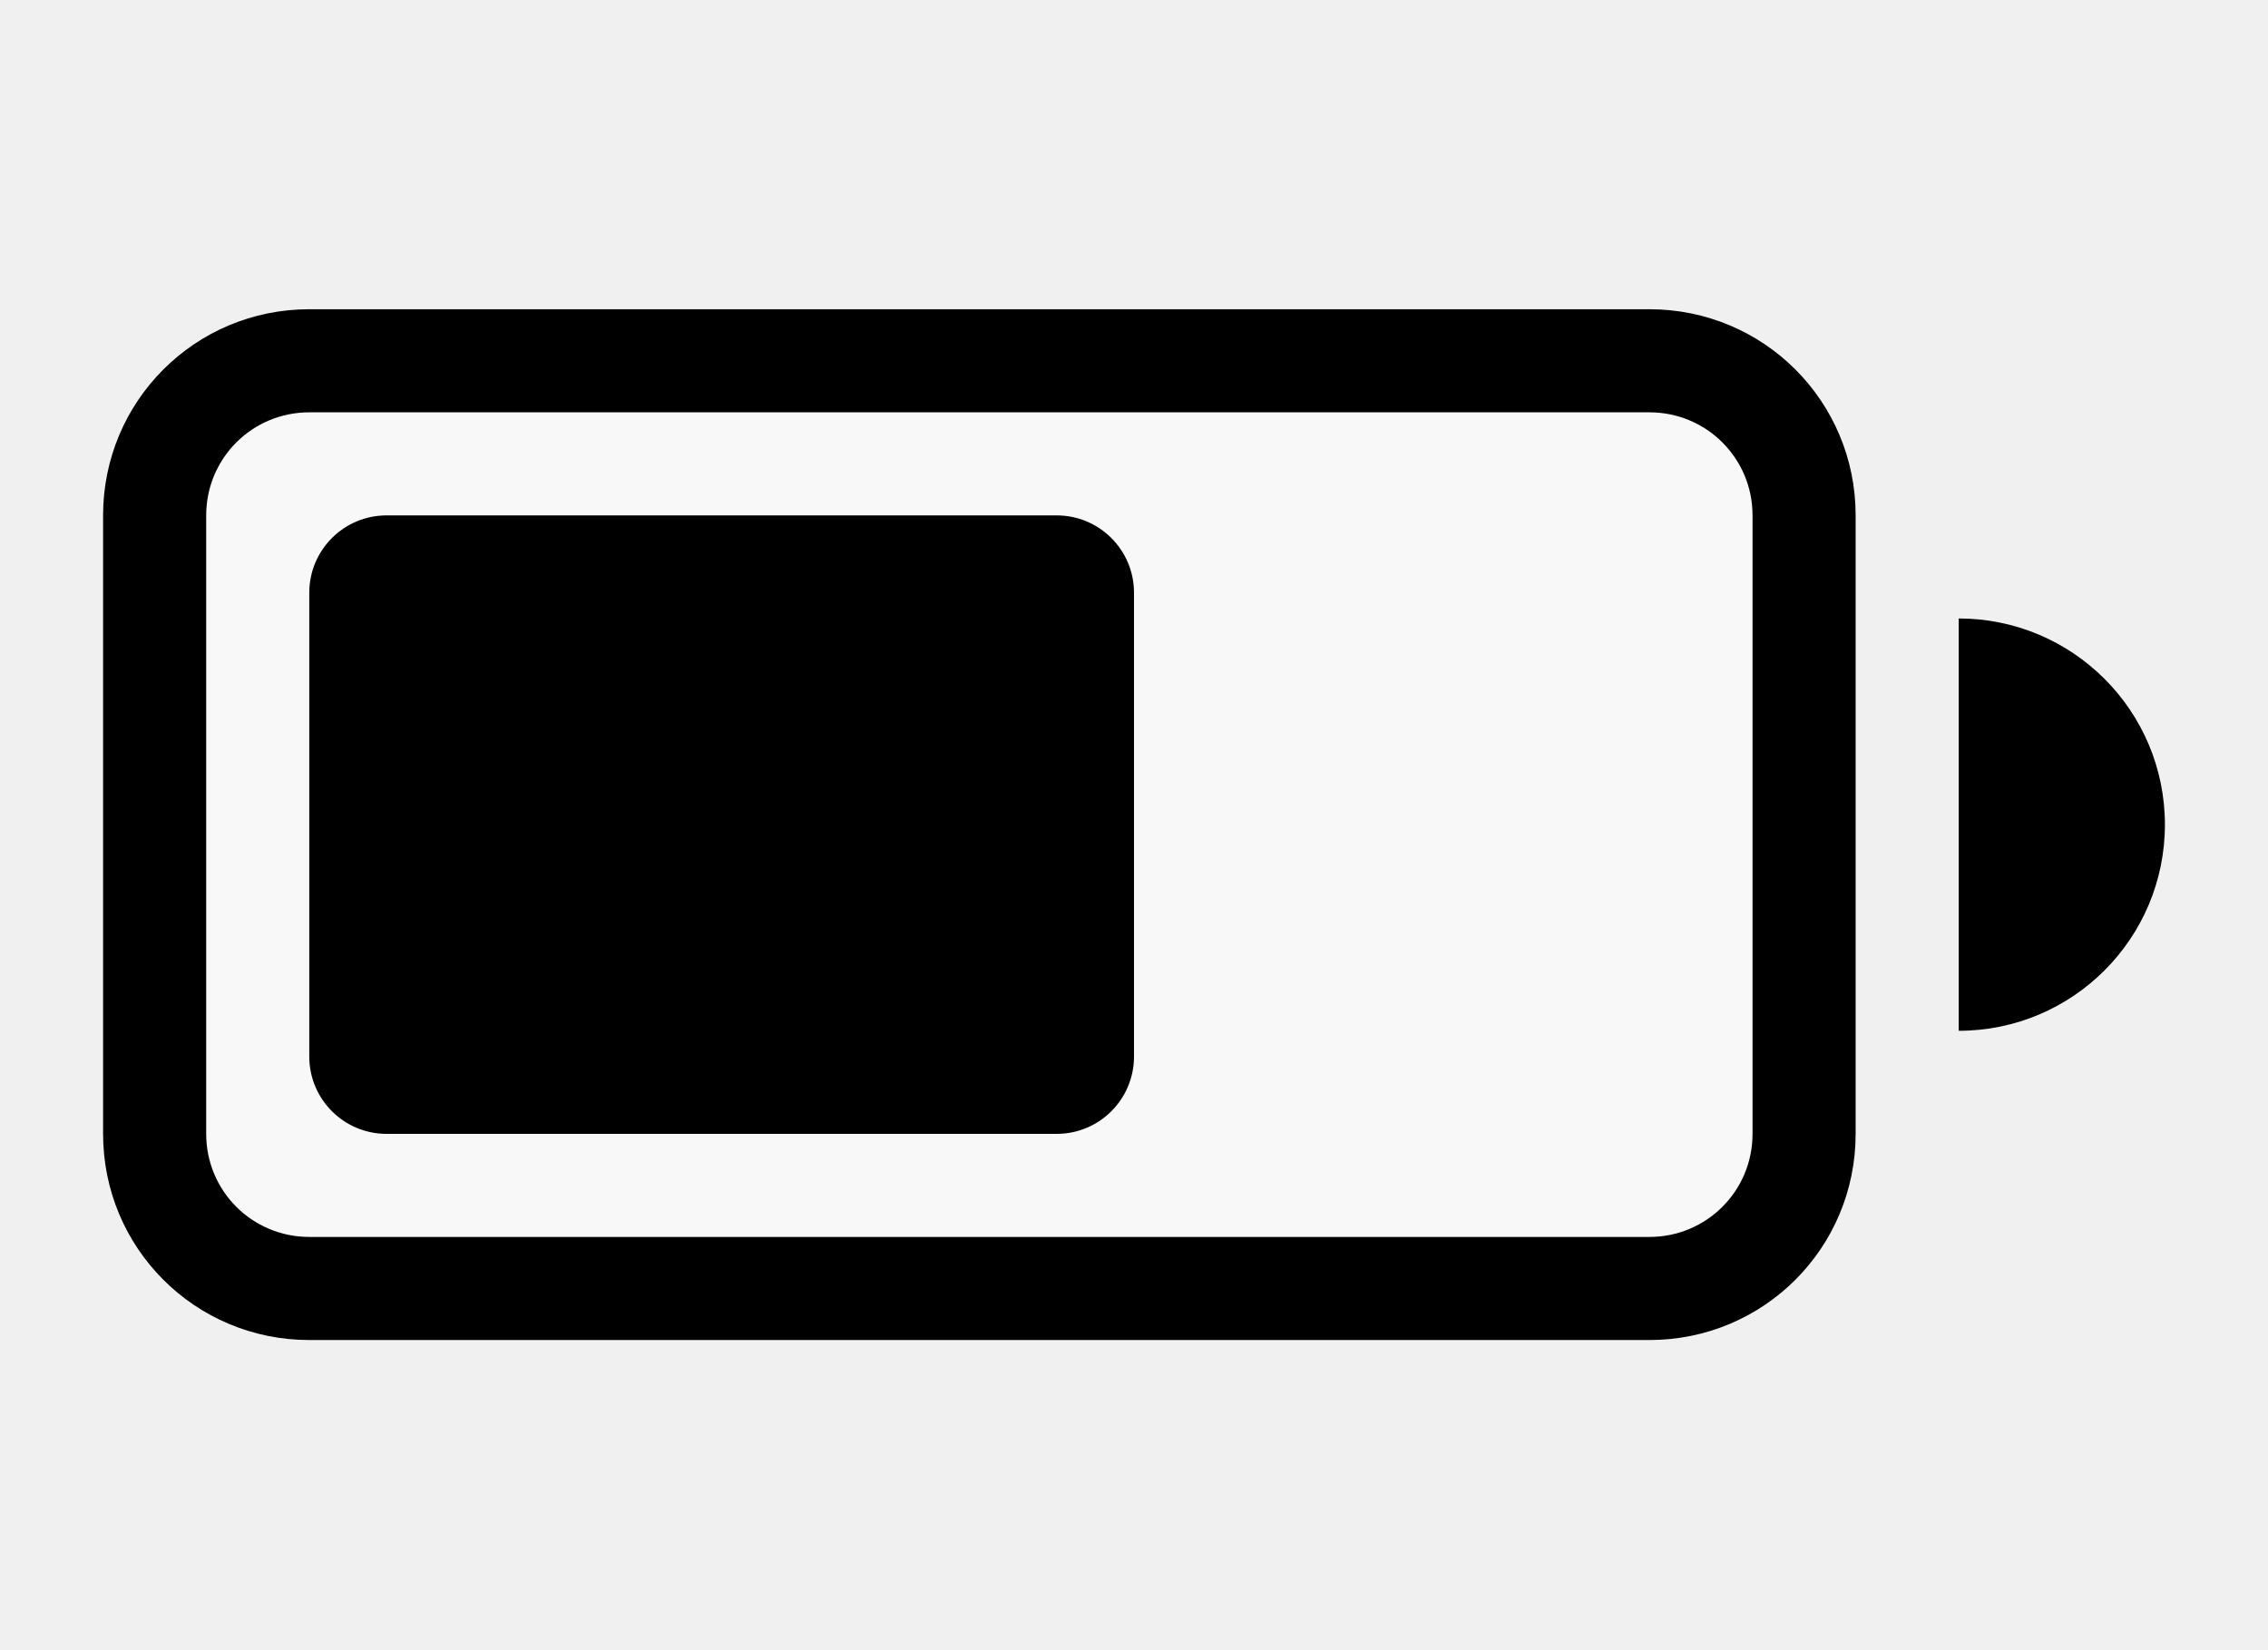
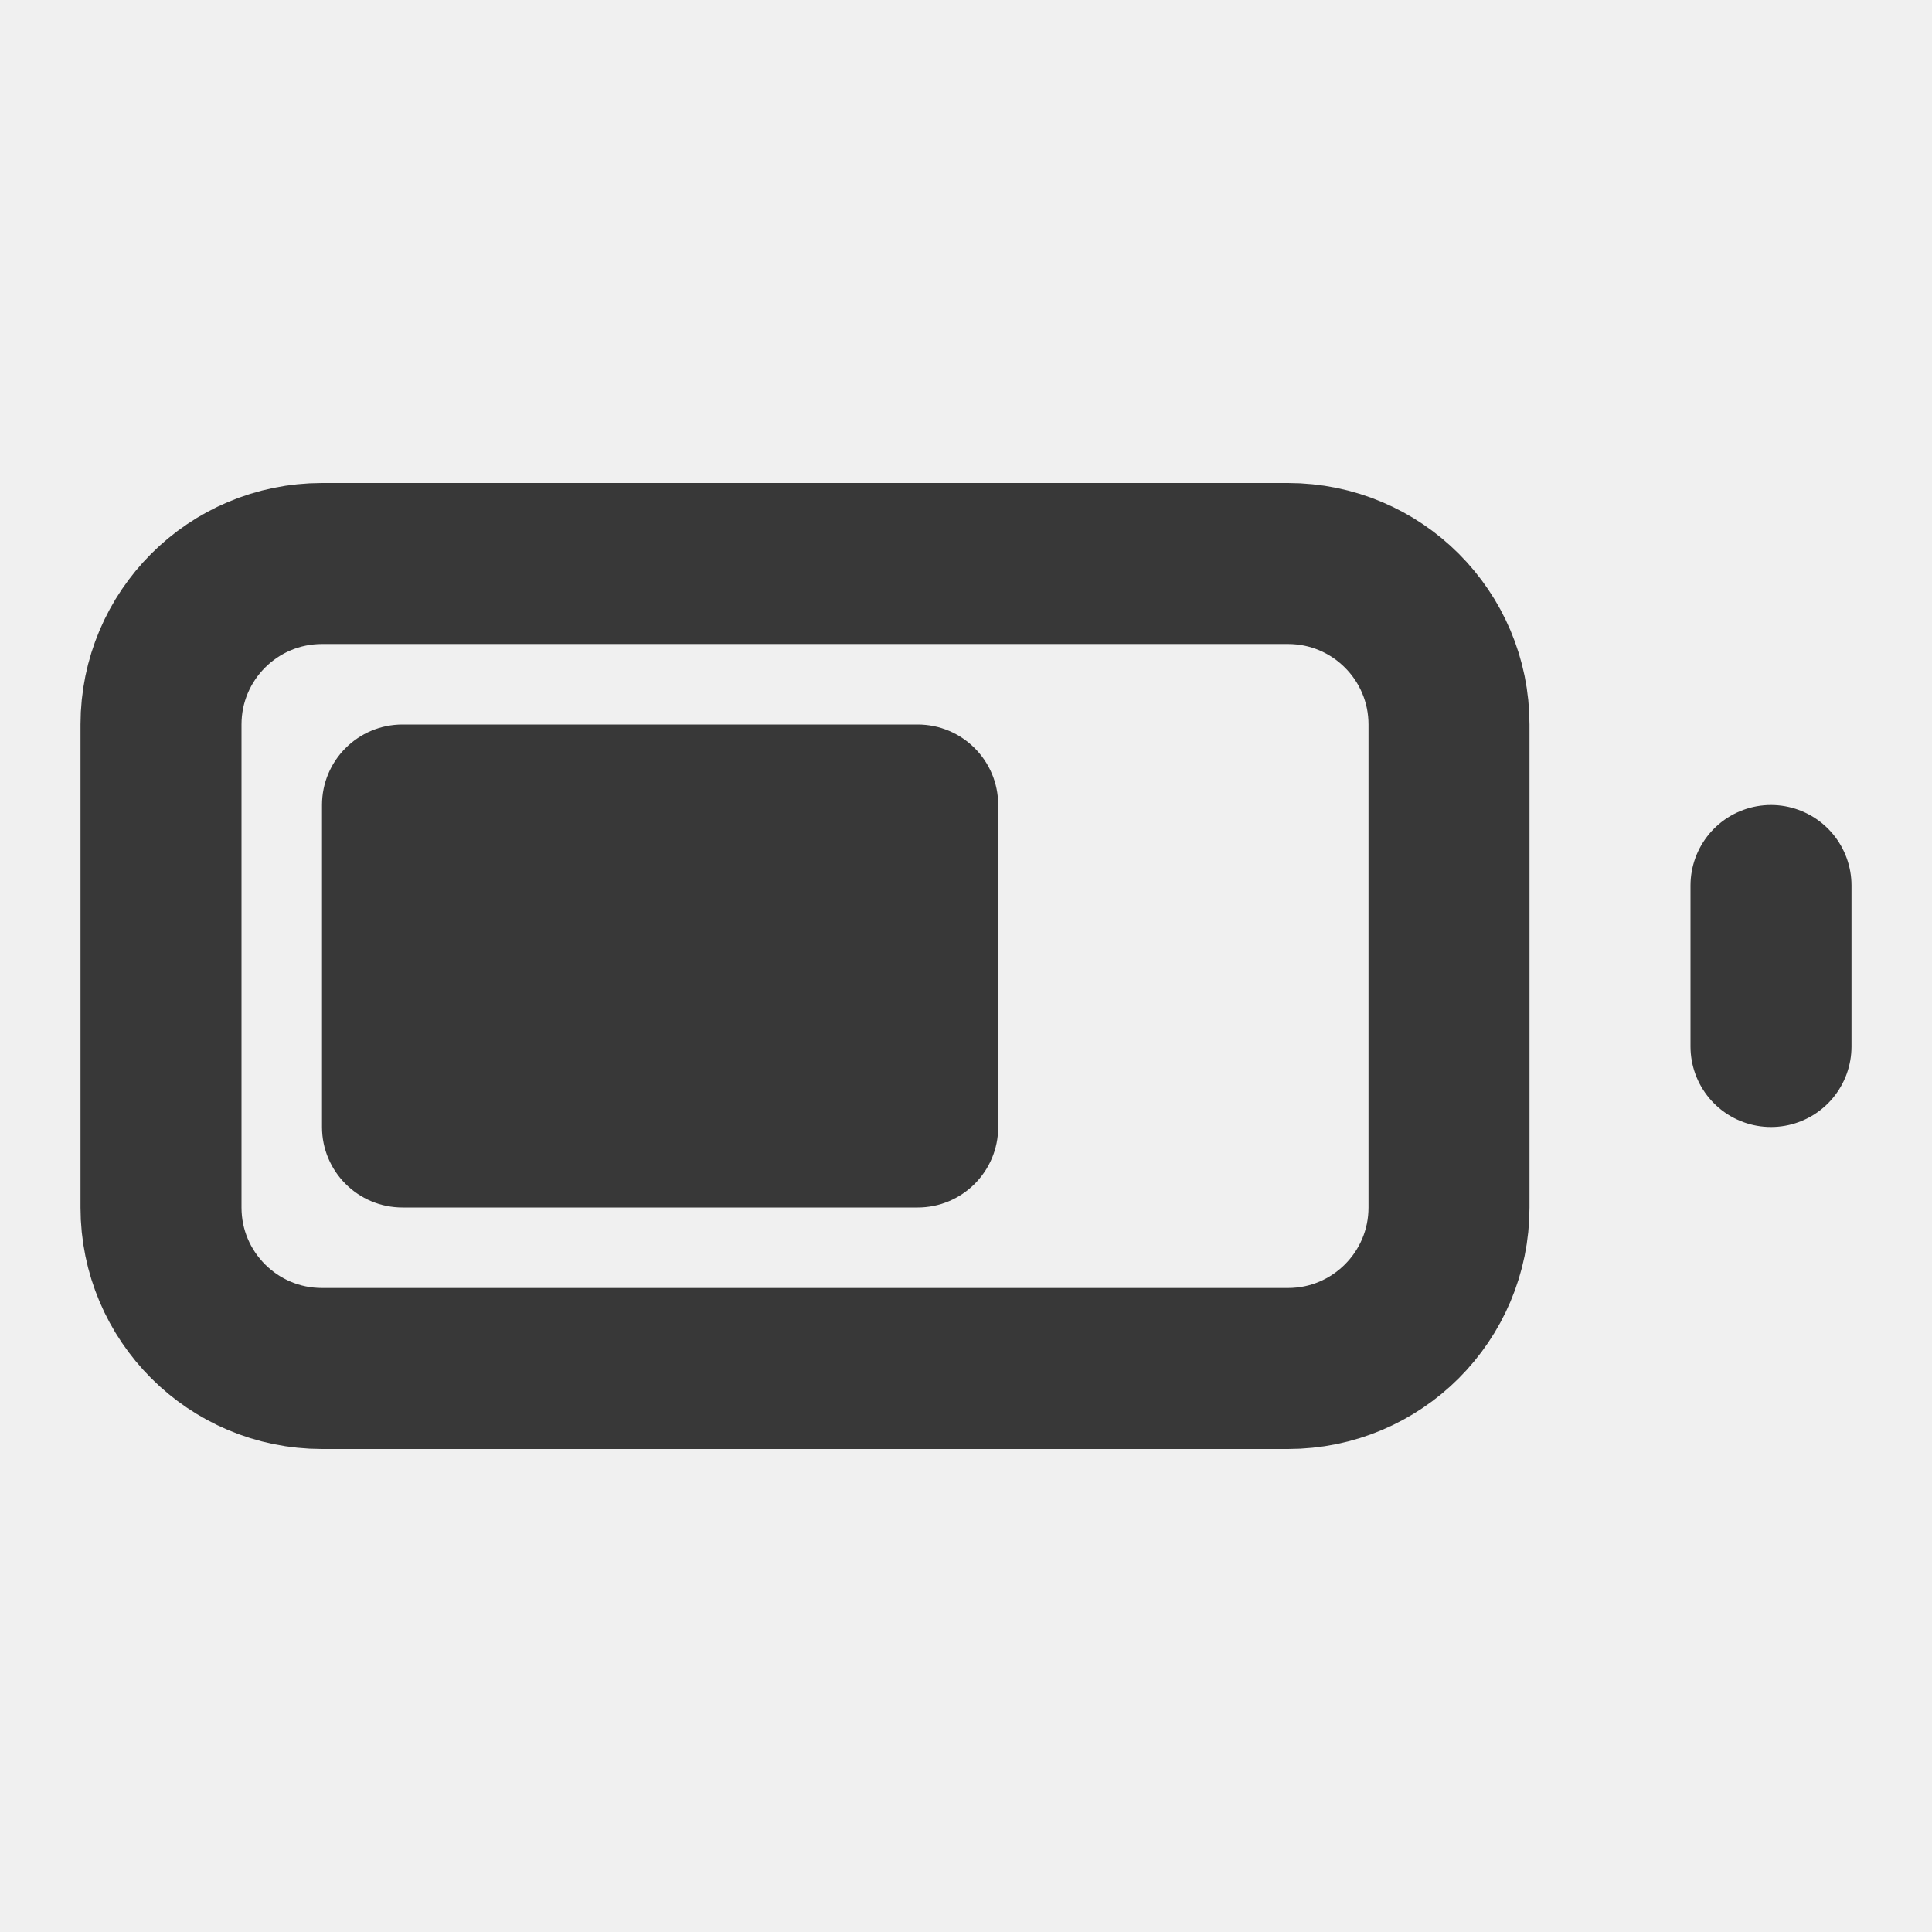
- <svg xmlns="http://www.w3.org/2000/svg" width="22" height="16" version="1.1" id="svg10">
-   <defs id="defs14" />
-   <rect style="opacity:0.5;fill:#ffffff;fill-opacity:1;stroke-width:1.119" id="rect843" width="15" height="8" x="2" y="4" rx="1" ry="1" />
-   <rect x="3" y="5" width="8" height="6" rx="0.75" ry="0.75" stroke-width="1.265" style="fill:#000000;fill-rule:evenodd;paint-order:stroke fill markers" id="rect2" />
-   <path d="M 3,3 C 1.892,3 1,3.892 1,5 v 6 c 0,1.108 0.892,2 2,2 h 13 c 1.108,0 2,-0.892 2,-2 V 5 C 18,3.892 17.108,3 16,3 Z m 0,1 h 13 c 0.554,0 1,0.446 1,1 v 6 c 0,0.554 -0.446,1 -1,1 H 3 C 2.446,12 2,11.554 2,11 V 5 C 2,4.446 2.446,4 3,4 Z" enable-background="new" style="fill:#000000;fill-rule:evenodd;paint-order:stroke fill markers" id="path4" />
-   <path d="m 19,6 v 4 A 2,2 0 0 0 21,8 2,2 0 0 0 19,6 Z" enable-background="new" style="fill:#000000;fill-rule:evenodd;paint-order:stroke fill markers" id="path6" />
+ <svg xmlns="http://www.w3.org/2000/svg" width="16" height="16" viewBox="0 0 24 24" fill="none" stroke="#383838" stroke-width="2" stroke-linecap="round" stroke-linejoin="round">
+   <rect x="2" y="7" width="16" height="10" rx="2" />
+   <line x1="22" y1="11" x2="22" y2="13" />
+   <rect x="4" y="9" width="8.4" height="6" rx="1" fill="#383838" stroke="none" />
</svg>
